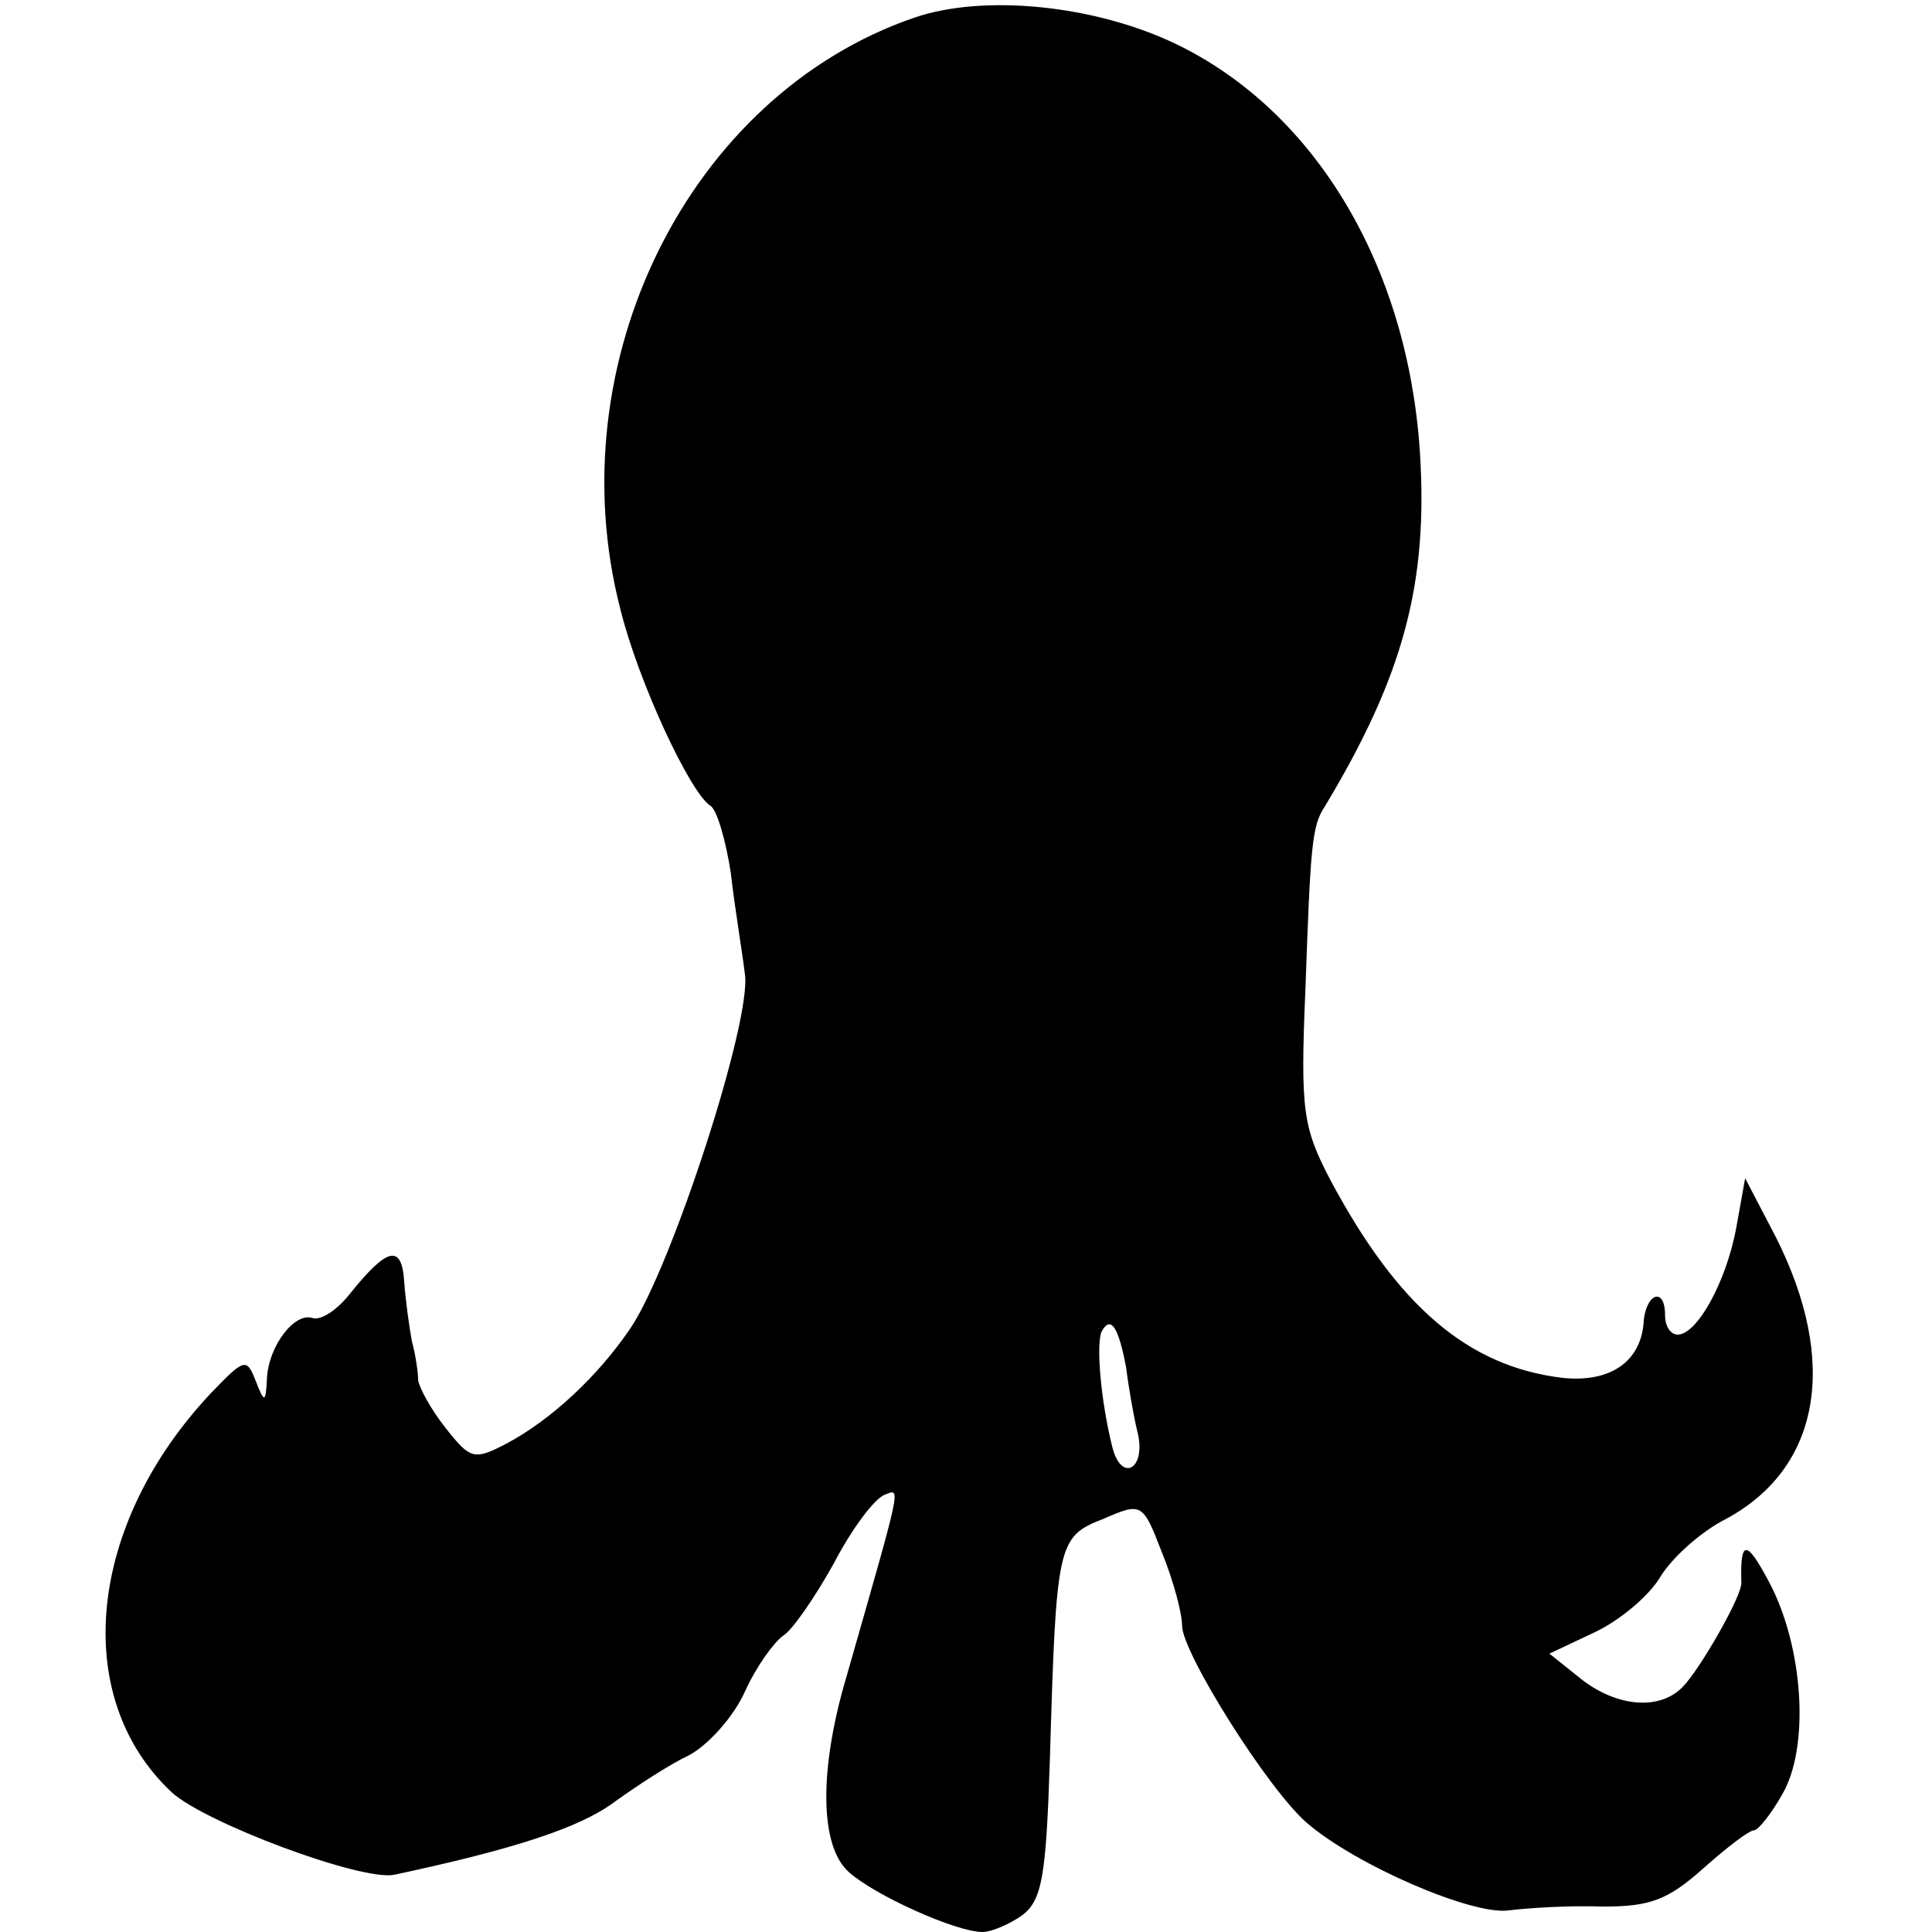
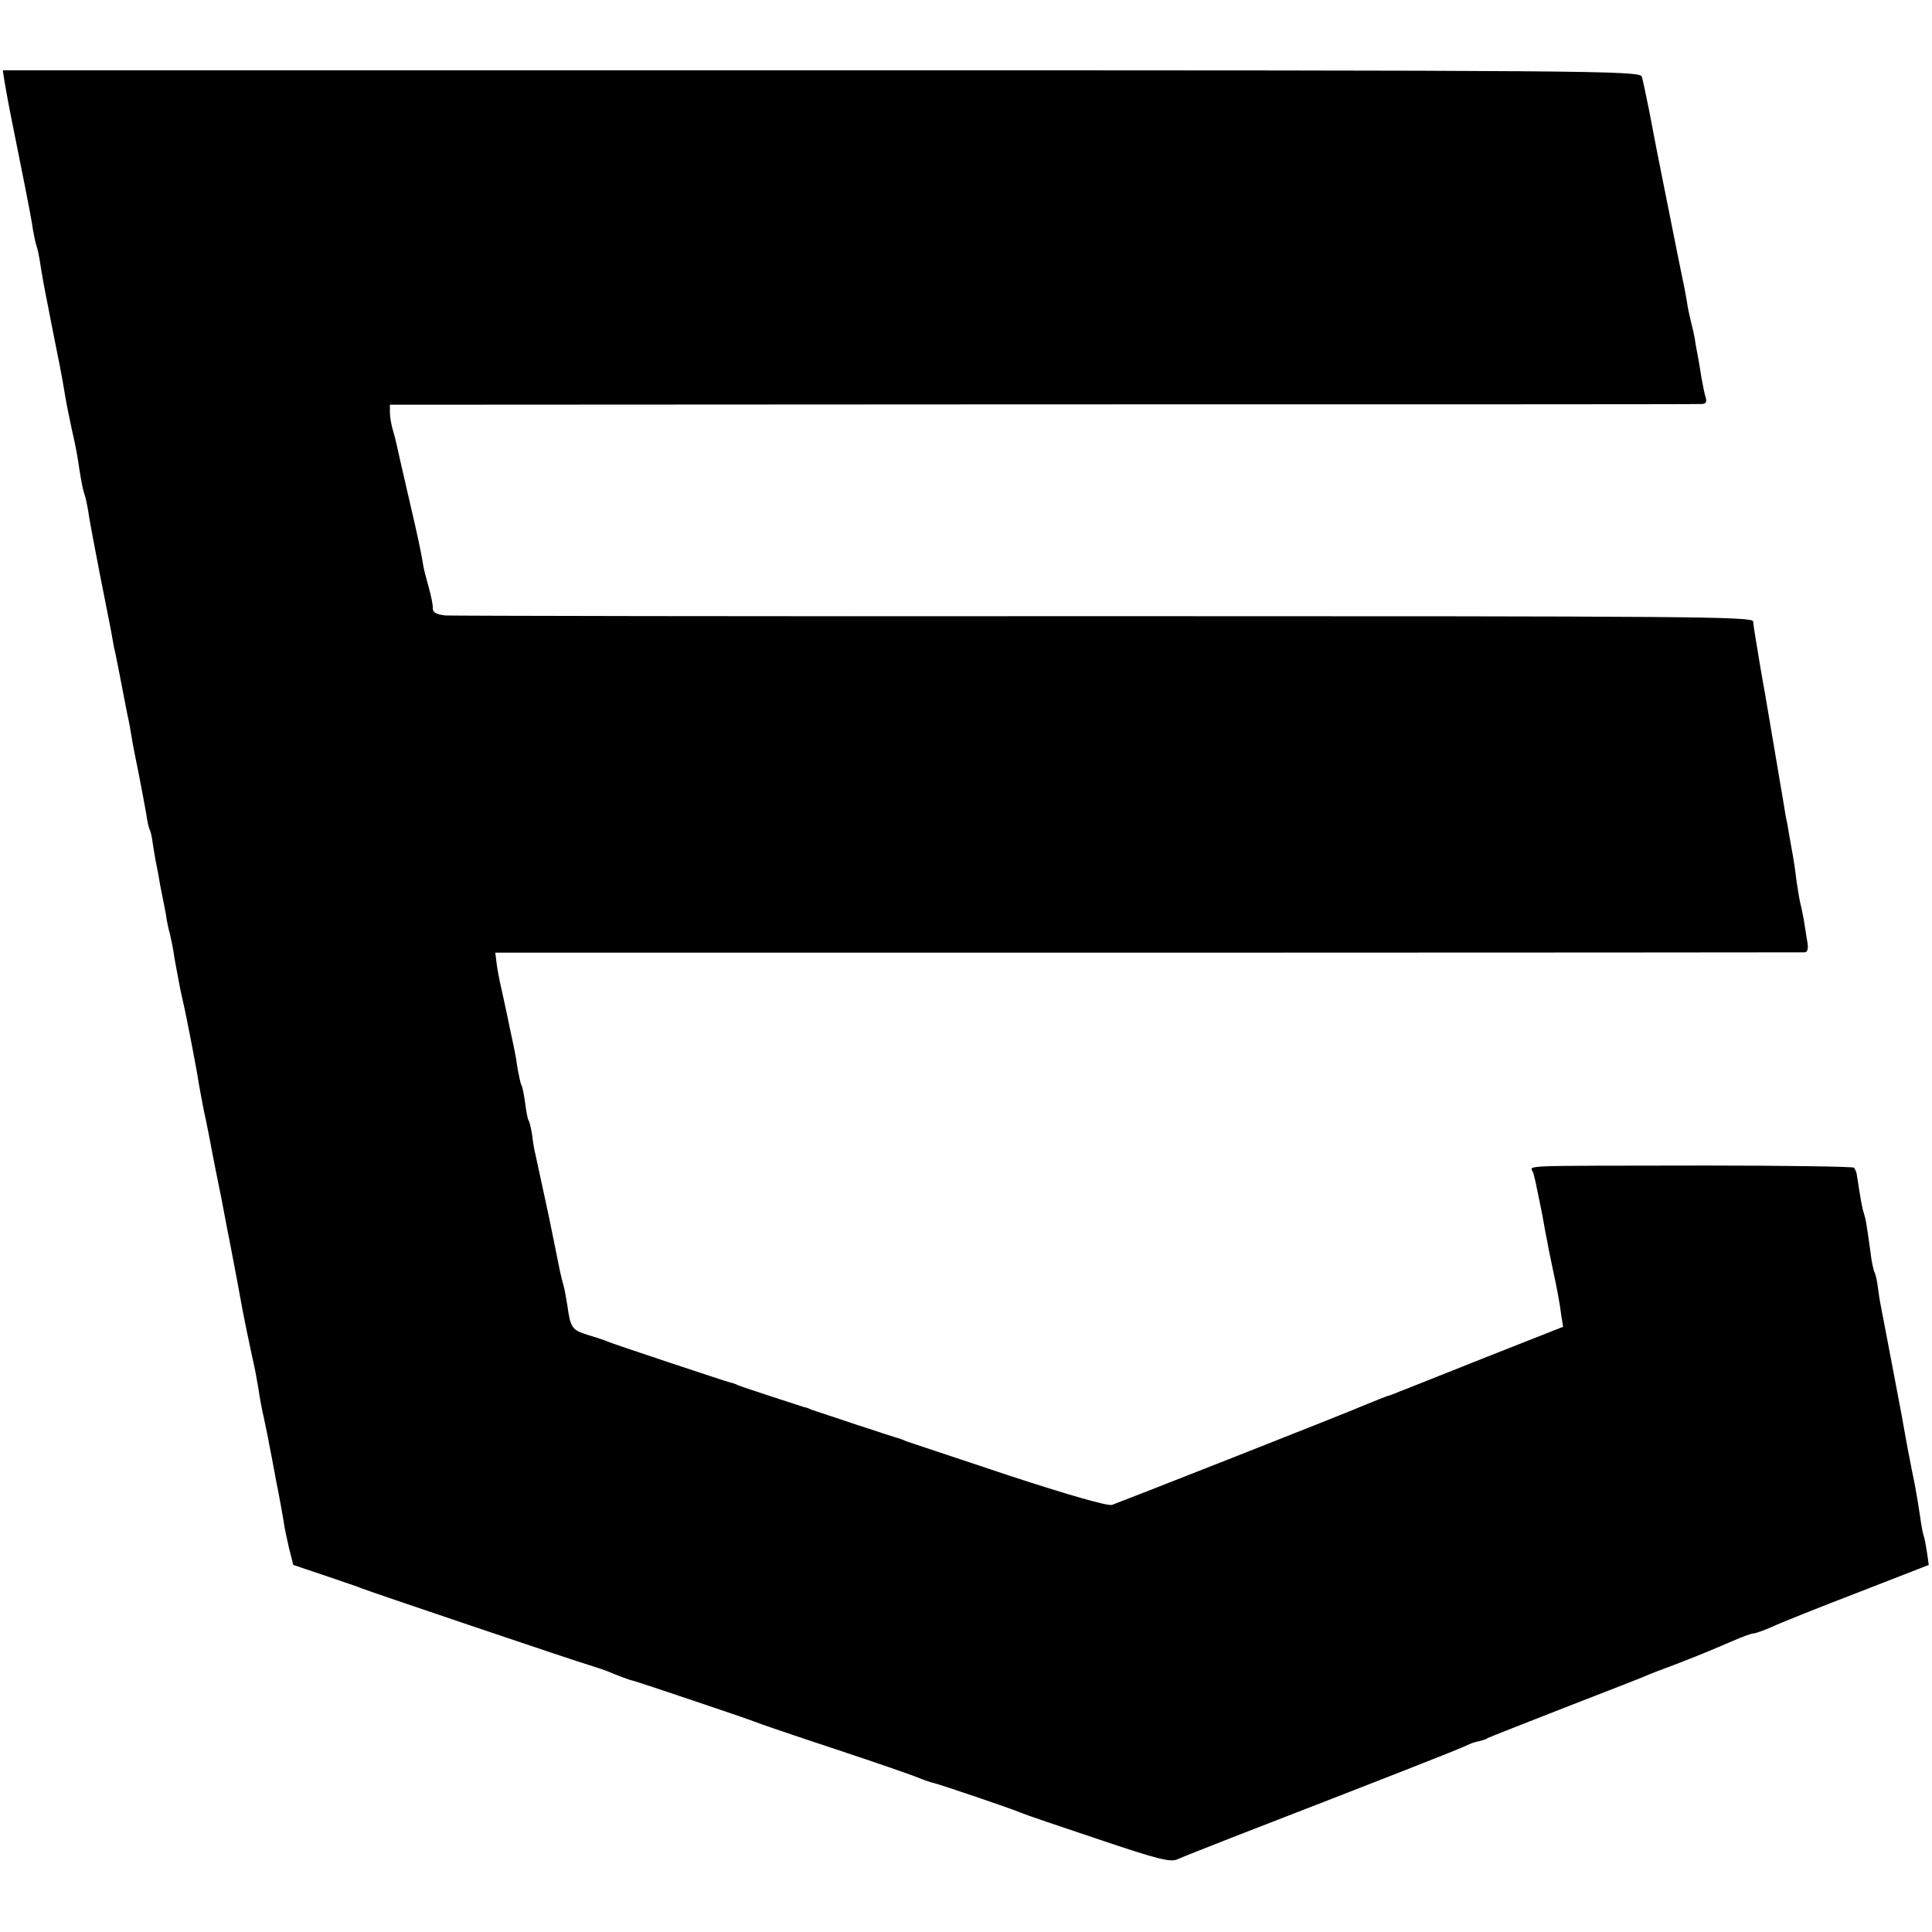
- <svg xmlns="http://www.w3.org/2000/svg" version="1.0" width="152pt" height="152pt" viewBox="0 0 152 152" preserveAspectRatio="xMidYMid meet">
-   <g transform="translate(0,152) scale(0.1,-0.1)" fill="#000000" stroke="none">
-     <path d="M719 1506 c-177 -61 -281 -271 -231 -465 14 -57 55 -145 71 -155 5 -3 12 -27 16 -53 3 -27 9 -62 11 -79 6 -36 -58 -232 -90 -279 -25 -37 -62 -72 -98 -91 -25 -13 -28 -12 -47 12 -12 15 -21 32 -22 38 0 6 -2 20 -5 31 -2 11 -5 32 -6 47 -2 29 -13 27 -42 -9 -10 -13 -23 -22 -30 -20 -14 5 -35 -22 -36 -48 -1 -19 -2 -19 -9 -1 -7 18 -9 17 -35 -10 -97 -103 -111 -239 -31 -314 26 -24 149 -70 175 -65 94 20 146 37 173 57 18 13 44 30 59 37 15 8 35 30 44 50 9 20 23 39 30 44 7 4 25 30 40 57 14 27 32 51 40 54 13 5 14 11 -30 -143 -22 -74 -21 -134 2 -154 20 -18 84 -47 105 -47 7 0 21 6 31 13 16 12 19 31 22 123 5 170 6 175 42 189 30 13 31 13 46 -26 9 -22 16 -48 16 -58 0 -21 67 -128 98 -155 38 -33 130 -73 159 -69 16 2 49 4 74 3 37 0 51 5 79 30 18 16 36 30 40 30 3 0 13 12 22 28 22 37 17 116 -10 167 -18 34 -23 34 -22 0 1 -10 -33 -69 -46 -82 -18 -19 -52 -16 -80 6 l-25 20 36 17 c19 9 42 28 51 43 9 15 32 36 52 46 74 40 89 123 39 222 l-24 46 -7 -39 c-8 -43 -31 -84 -46 -84 -6 0 -10 7 -10 15 0 24 -16 17 -17 -7 -3 -30 -27 -46 -64 -42 -74 9 -129 56 -182 155 -22 42 -24 55 -20 150 4 112 5 129 15 144 62 103 82 176 75 281 -10 145 -82 266 -191 319 -64 31 -152 40 -207 21z m167 -1062 c2 -16 6 -39 9 -51 7 -29 -13 -40 -20 -11 -9 36 -13 82 -8 91 7 12 13 3 19 -29z" />
+ <svg xmlns="http://www.w3.org/2000/svg" version="1.0" width="16pt" height="16pt" viewBox="0 0 16 16" preserveAspectRatio="xMidYMid meet">
+   <g transform="translate(0,16) scale(0.002909,-0.002909)" fill="#000000" stroke="none">
+     <path d="M13 5267 c3 -17 12 -68 21 -112 9 -44 25 -125 36 -180 11 -55 22 -113 24 -130 3 -16 7 -37 10 -45 3 -8 8 -32 11 -53 3 -21 12 -71 20 -110 8 -40 16 -83 19 -97 3 -14 10 -50 16 -80 6 -30 13 -71 16 -90 3 -19 12 -62 19 -95 8 -33 17 -80 20 -105 9 -55 10 -60 18 -85 3 -11 8 -37 11 -58 3 -20 17 -92 30 -160 13 -67 28 -140 32 -162 4 -22 8 -44 9 -50 4 -13 25 -125 30 -150 2 -11 6 -30 8 -41 3 -12 8 -38 11 -58 3 -21 13 -70 21 -109 8 -40 17 -90 21 -112 3 -22 8 -43 10 -47 3 -4 7 -22 9 -40 3 -18 7 -44 10 -58 3 -14 8 -41 11 -60 4 -19 9 -44 11 -55 2 -11 6 -29 7 -40 2 -11 6 -31 10 -45 3 -14 8 -36 10 -50 3 -22 9 -51 20 -110 2 -8 6 -26 9 -40 8 -35 38 -189 43 -225 3 -16 9 -50 14 -75 10 -45 18 -88 25 -125 2 -11 13 -67 25 -125 11 -58 22 -116 25 -130 19 -98 28 -148 31 -165 3 -20 27 -136 38 -185 3 -13 8 -42 12 -65 3 -22 10 -60 16 -85 5 -25 12 -56 14 -70 3 -14 12 -61 20 -105 9 -44 18 -95 21 -113 2 -18 10 -54 16 -80 l12 -47 95 -32 c52 -18 95 -32 95 -33 1 -2 628 -214 655 -221 19 -6 44 -14 55 -19 24 -10 58 -23 65 -24 14 -3 328 -109 345 -116 11 -5 117 -41 235 -80 118 -39 224 -76 235 -81 11 -5 29 -11 40 -14 25 -6 222 -73 250 -85 11 -5 111 -39 222 -76 169 -57 205 -66 225 -57 13 6 82 33 153 61 441 171 653 254 670 263 12 6 27 11 35 12 8 2 20 5 25 9 6 3 105 42 220 87 116 45 219 85 230 90 11 5 47 19 80 31 59 23 71 27 169 69 27 12 53 21 58 21 5 0 28 8 51 18 23 11 133 55 245 98 l203 79 -5 35 c-3 19 -7 42 -10 50 -3 8 -7 33 -10 55 -3 22 -10 63 -15 90 -6 28 -12 59 -14 70 -5 24 -17 91 -23 125 -6 31 -52 275 -59 310 -3 14 -7 39 -9 56 -2 17 -6 35 -9 41 -3 5 -9 31 -12 59 -12 85 -13 92 -19 111 -5 15 -9 38 -20 110 -1 7 -5 15 -8 19 -4 3 -193 6 -420 6 -557 -1 -500 2 -493 -21 3 -11 8 -30 10 -43 3 -13 10 -48 16 -78 5 -30 12 -66 15 -80 2 -14 9 -45 14 -70 12 -56 20 -96 25 -136 l5 -31 -218 -86 c-119 -47 -230 -92 -247 -98 -16 -7 -32 -13 -35 -13 -3 -1 -34 -13 -70 -28 -68 -29 -681 -270 -714 -282 -12 -4 -121 27 -295 84 -152 51 -283 94 -291 97 -8 4 -17 7 -20 8 -10 2 -236 77 -250 82 -8 4 -17 7 -20 7 -10 3 -176 57 -190 63 -8 4 -17 7 -20 7 -16 4 -328 108 -345 115 -11 5 -39 14 -62 21 -45 14 -49 20 -58 85 -4 22 -8 48 -11 57 -3 9 -7 27 -10 40 -8 41 -25 122 -30 148 -6 29 -34 157 -40 185 -3 11 -7 35 -9 54 -3 18 -7 37 -10 41 -3 4 -7 27 -10 50 -3 24 -8 46 -10 50 -3 4 -7 25 -11 45 -3 21 -7 45 -9 54 -14 68 -38 180 -42 196 -2 11 -7 34 -9 51 l-4 32 1857 0 c1022 0 1864 1 1871 1 8 1 11 11 7 31 -3 17 -7 45 -10 63 -3 17 -8 39 -10 47 -2 8 -7 38 -11 65 -3 28 -8 59 -10 70 -2 11 -6 34 -9 50 -3 17 -7 44 -11 60 -3 17 -7 44 -10 60 -14 82 -46 273 -50 295 -5 25 -22 127 -28 165 -2 11 -4 27 -5 36 -1 14 -178 15 -1843 15 -1014 -1 -1860 1 -1880 2 -26 3 -36 9 -36 20 1 10 -5 37 -12 62 -7 25 -14 52 -15 60 -5 33 -17 89 -36 170 -11 47 -25 108 -31 135 -6 28 -14 63 -19 79 -5 16 -9 39 -9 52 l0 22 1858 1 c1021 0 1865 0 1875 1 13 0 17 5 13 18 -3 9 -8 34 -12 56 -3 21 -8 48 -10 60 -2 11 -7 35 -9 51 -3 17 -8 37 -10 45 -2 8 -7 29 -10 45 -5 34 -8 48 -30 155 -8 41 -17 86 -20 100 -3 14 -12 59 -20 100 -18 89 -20 101 -40 205 -9 44 -18 88 -21 97 -5 17 -137 18 -2335 18 l-2331 0 5 -33z" />
  </g>
</svg>
